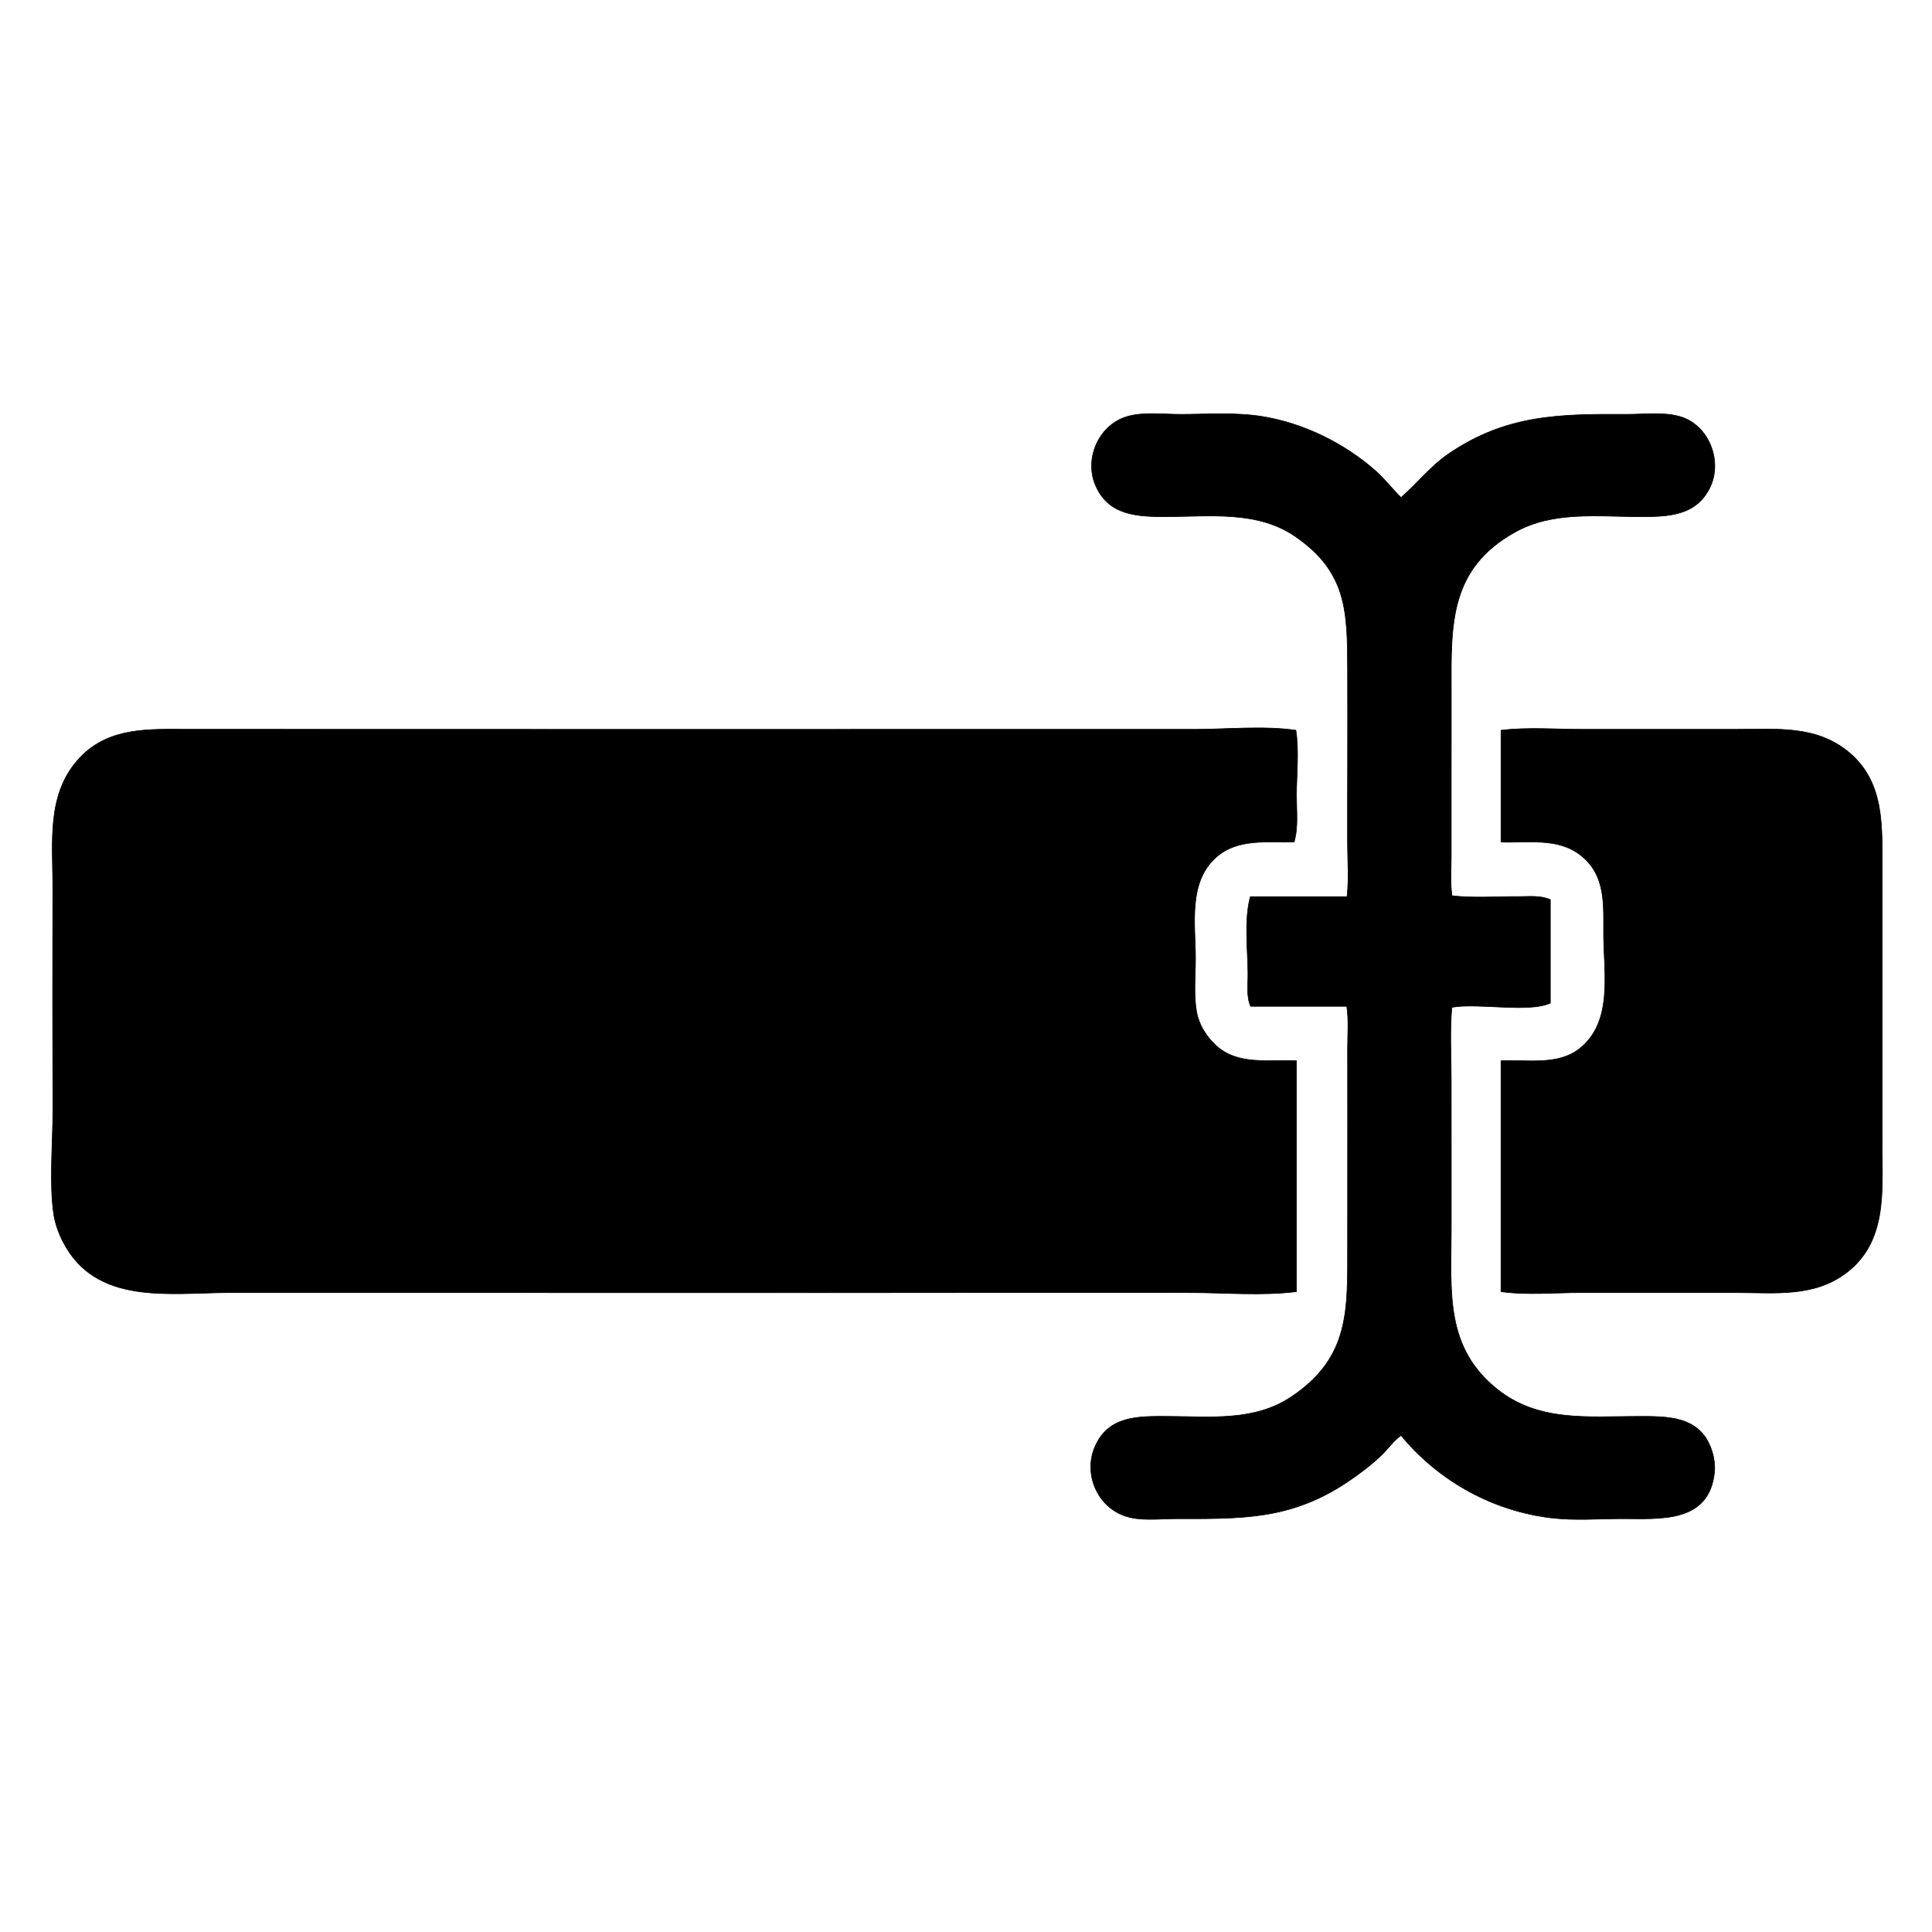
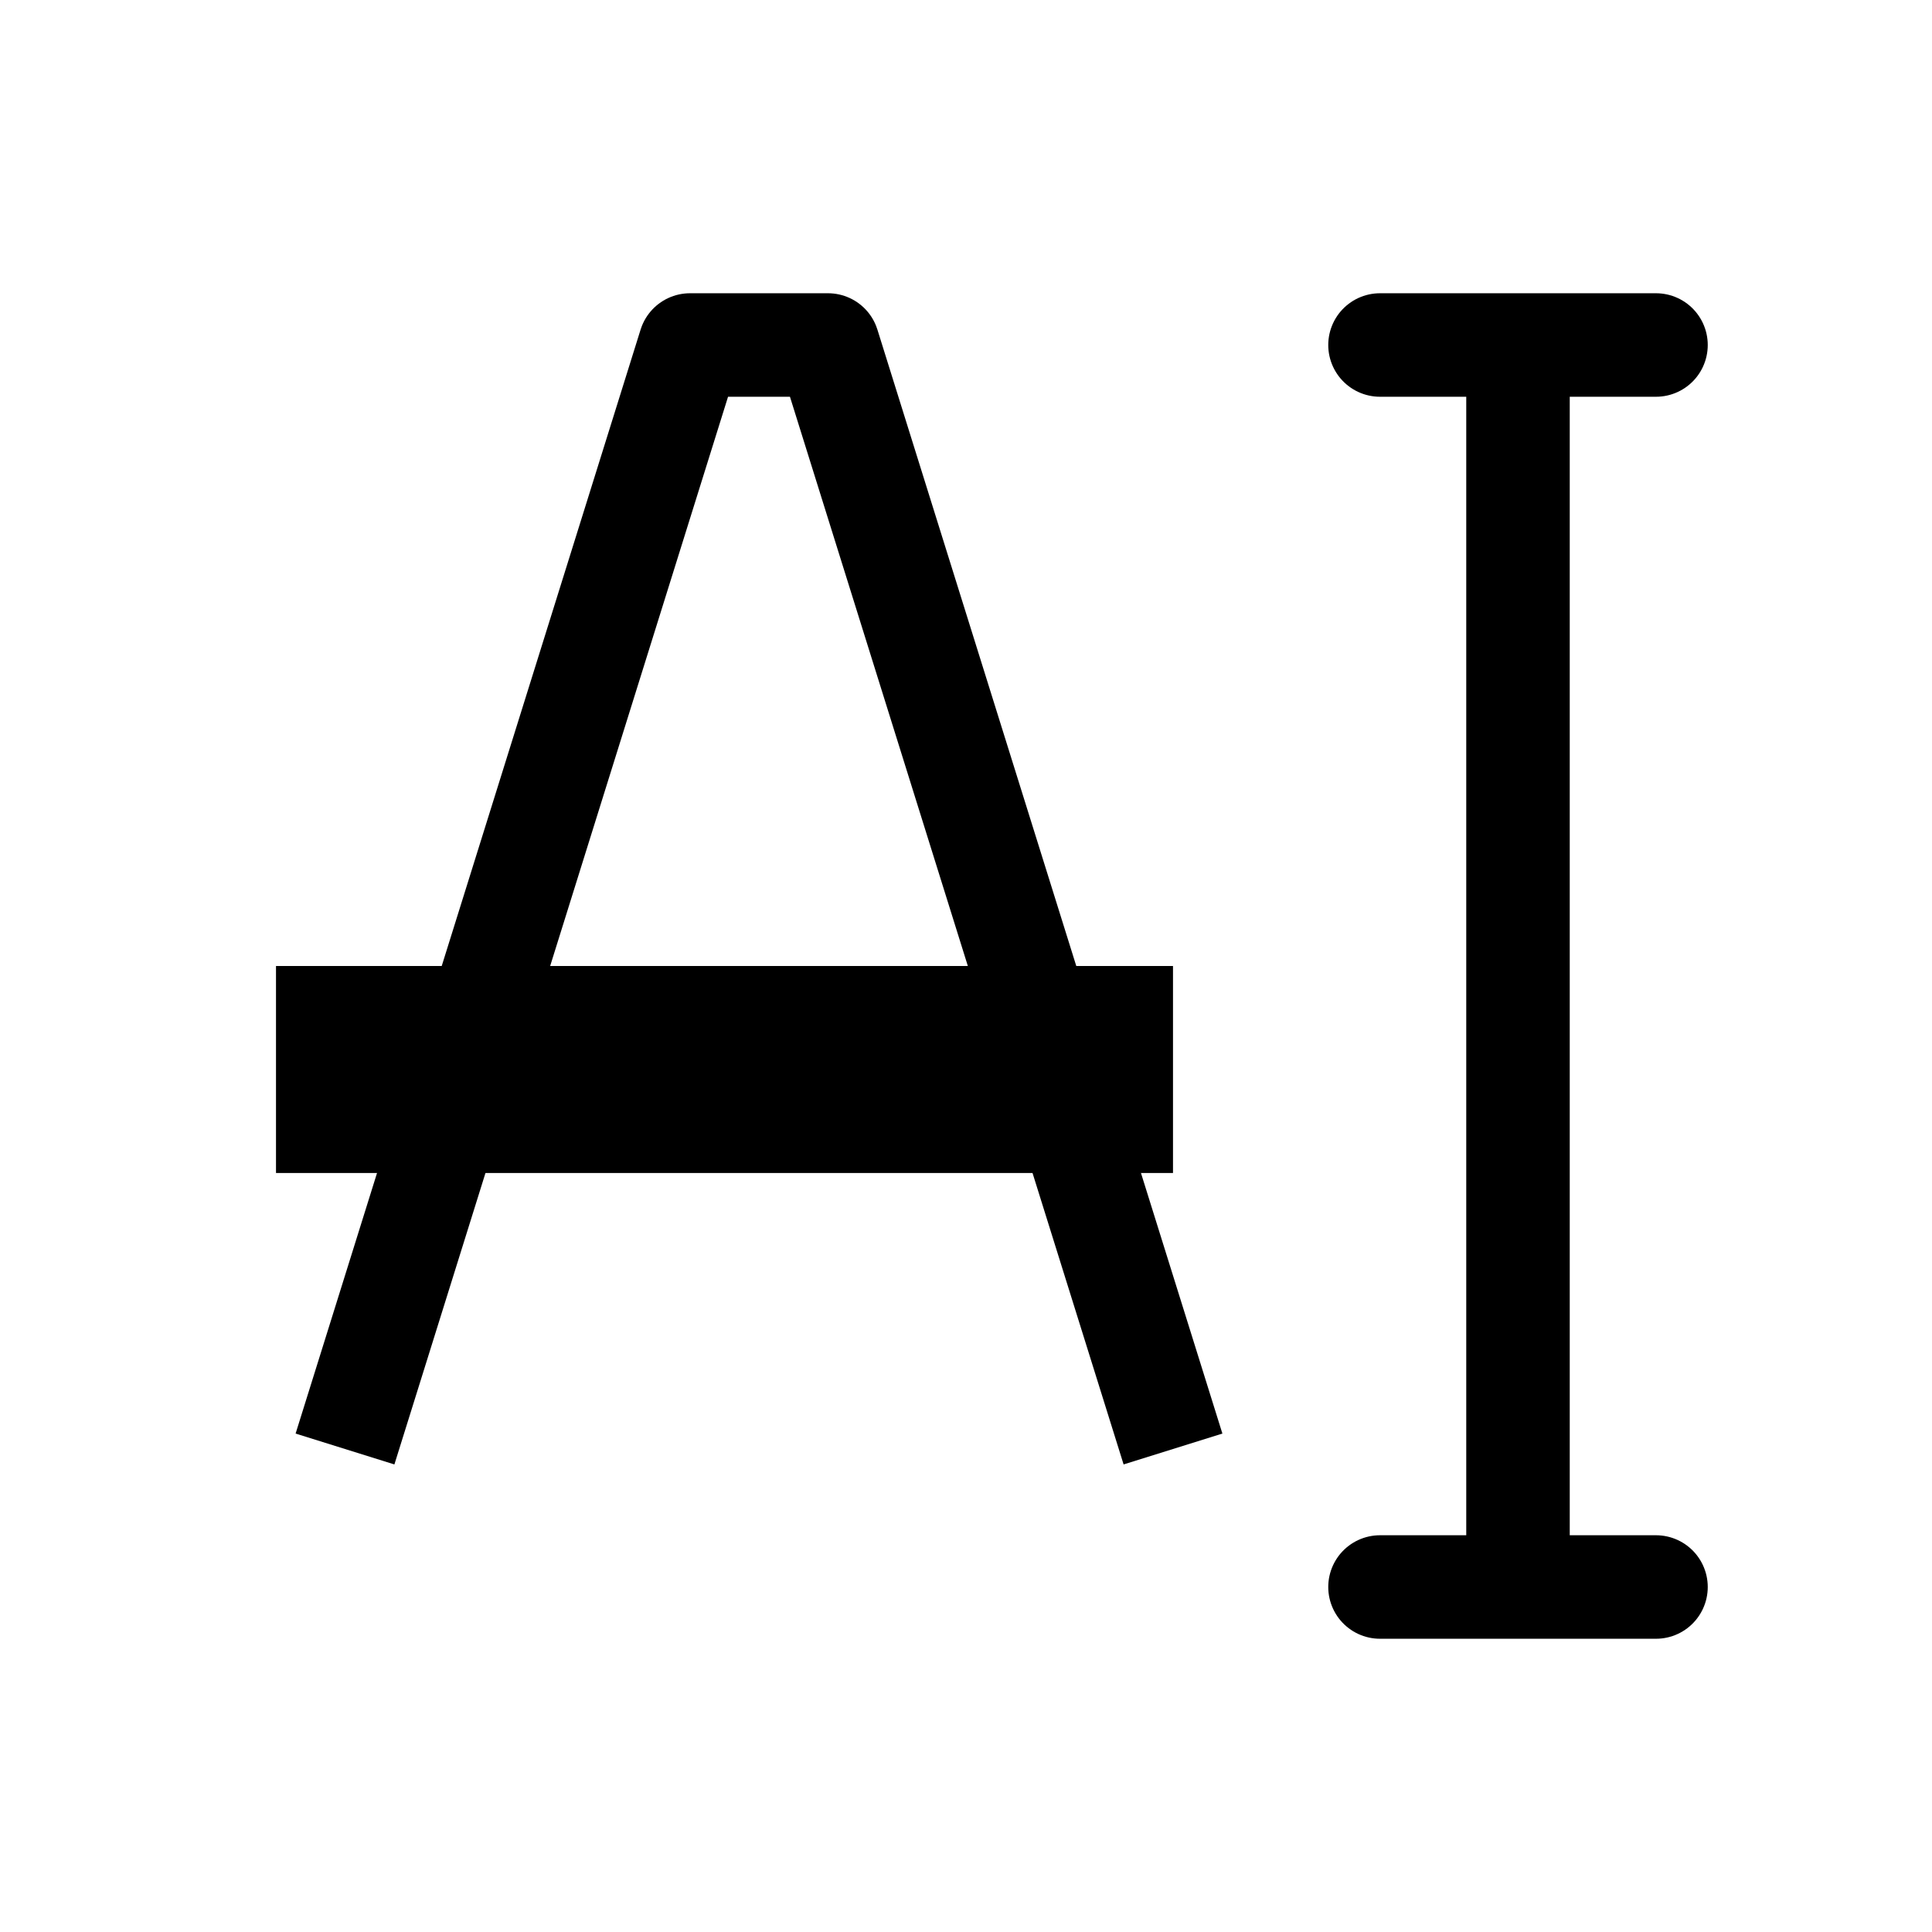
- <svg xmlns="http://www.w3.org/2000/svg" viewBox="150 285 795 495" width="1095" height="1095">
-   <path d="M726.5 339.72C733.31 333.82 738.59 326.83 746.2 321.66C769.97 305.5 791.89 305.36 819.5 305.49C826.5 305.52 834.42 304.44 841.22 306.39C853.08 309.77 858.86 324.44 853.78 335.3C848.09 347.45 836.2 347.63 824.5 347.61C807.28 347.57 789.03 345.26 773.43 353.96C746.64 368.9 747.08 391.47 747.18 418.5C747.22 431.5 747.15 444.5 747.17 457.5C747.18 467.5 747.16 477.5 747.17 487.5C747.18 492.81 746.7 498.35 747.5 503.59C756.36 504.61 765.57 503.89 774.5 503.94C779.05 503.97 783.77 503.33 787.95 505.19C787.95 519.37 787.95 533.55 787.95 547.73C779.23 551.89 758.2 547.56 747.42 549.5C746.55 559.39 747.18 569.56 747.17 579.5C747.15 600.17 747.22 620.83 747.18 641.5C747.14 666.66 744.48 689.74 766.53 706.98C783.33 720.11 803.37 717.86 823.5 717.83C836.11 717.82 849.76 717.38 854.45 732.07C855.34 734.86 855.79 738.02 855.48 740.95C853.25 761.86 833.06 759.93 817.5 759.93C807.99 759.94 798.07 760.74 788.61 759.64C764.32 756.82 741.99 744.45 726.5 725.66C723.35 727.92 721.2 731.19 718.38 733.88C714.08 737.96 709.28 741.61 704.35 744.89C680.85 760.58 660.57 759.93 633.5 759.94C626.8 759.95 619.14 761.02 612.72 758.75C601.24 754.7 595.73 741.12 600.63 730.12C606.26 717.47 618.55 717.77 630.5 717.82C647.91 717.89 666.09 719.99 681.3 709.82C705.71 693.51 704.46 673.85 704.52 647.5C704.55 630.5 704.55 613.5 704.54 596.5C704.53 586.5 704.53 576.5 704.52 566.5C704.51 560.73 705.04 554.8 704.18 549.09C690.99 549.09 677.8 549.09 664.62 549.09C662.8 544.88 663.56 540.09 663.52 535.54C663.43 525.51 661.89 513.63 664.5 503.96C677.76 503.96 691.02 503.96 704.29 503.96C705.11 496.79 704.53 489.29 704.5 482.06C704.45 470.54 704.53 459.02 704.53 447.5C704.52 435.17 704.58 422.83 704.52 410.5C704.41 386.65 704.38 370.38 682.83 355.64C667.45 345.12 648.16 347.52 630.5 347.6C618.21 347.65 605.68 347.32 600.51 334.01C596.3 323.16 602.39 309.73 613.8 306.4C620.7 304.39 628.69 305.51 635.81 305.5C646.86 305.48 658.37 304.6 669.32 306.37C686.26 309.09 702.99 317.28 715.87 328.6C719.74 331.99 722.85 336.13 726.5 339.72ZM683.25 435.5C684.6 444.13 683.49 453.74 683.49 462.5C683.49 468.71 684.3 475.64 682.5 481.49C671.5 481.76 659.21 479.84 650.34 487.85C638.79 498.26 641.94 515.51 641.94 529.5C641.93 536.58 641.15 544.31 642.38 551.3C643.32 556.63 646.39 561.53 650.33 565.16C659.51 573.62 672.16 570.85 683.5 571.5C683.5 603.17 683.5 634.83 683.5 666.5C669.21 668.3 653.92 666.9 639.5 666.9C611.5 666.9 583.5 666.85 555.5 666.89C467.5 667.02 379.5 666.87 291.5 666.9C282.5 666.9 273.5 666.9 264.5 666.9C257.83 666.9 251.17 666.89 244.5 666.9C219.67 666.93 189.22 672.35 175.78 645.7C174.02 642.21 172.65 638.38 172.08 634.5C170.2 621.86 171.79 604.64 171.75 591.5C171.64 561.17 171.62 530.83 171.72 500.5C171.78 481.62 168.86 461.38 183.07 446.57C195.06 434.07 211.57 435.07 227.5 435.09C254.83 435.12 282.17 435.08 309.5 435.1C392.83 435.14 476.17 435.15 559.5 435.1C586.83 435.08 614.17 435.11 641.5 435.11C654.8 435.11 670.26 433.56 683.25 435.5ZM767.64 666.5C767.64 634.83 767.64 603.17 767.64 571.5C778.28 570.96 790.93 573.6 799.97 566.5C813.91 555.54 809.91 535.07 809.86 519.5C809.82 507.5 810.96 495.27 800.5 486.99C791.07 479.52 778.79 481.94 767.65 481.5C767.65 466.17 767.65 450.83 767.65 435.5C778.71 434.16 790.35 435.12 801.5 435.11C822.5 435.09 843.5 435.11 864.5 435.1C881.29 435.1 897.84 433.28 911.41 445.07C925.85 457.62 924.43 476.13 924.47 493.5C924.55 531.5 924.42 569.5 924.51 607.5C924.56 625.91 926.3 645.97 910.05 658.53C896.59 668.92 880.58 666.92 864.5 666.9C843.17 666.87 821.83 666.92 800.5 666.9C789.75 666.89 778.26 668.01 767.64 666.5Z" fill="#000000" fill-rule="evenodd" stroke="#000000" stroke-width="0.25" stroke-linejoin="round" />
+ <svg xmlns="http://www.w3.org/2000/svg" viewBox="-2 -2 28 28" fill="none">
+   <path d="M3 19 8 3h2l5 16M5 13h8" stroke="black" stroke-width="1.5" stroke-linejoin="round" />
+   <path d="M2 12h13v3H2z" fill="black" />
+   <path d="M18 3h4m-2 0v18m-2 0h4" stroke="black" stroke-width="1.5" stroke-linecap="round" />
</svg>
